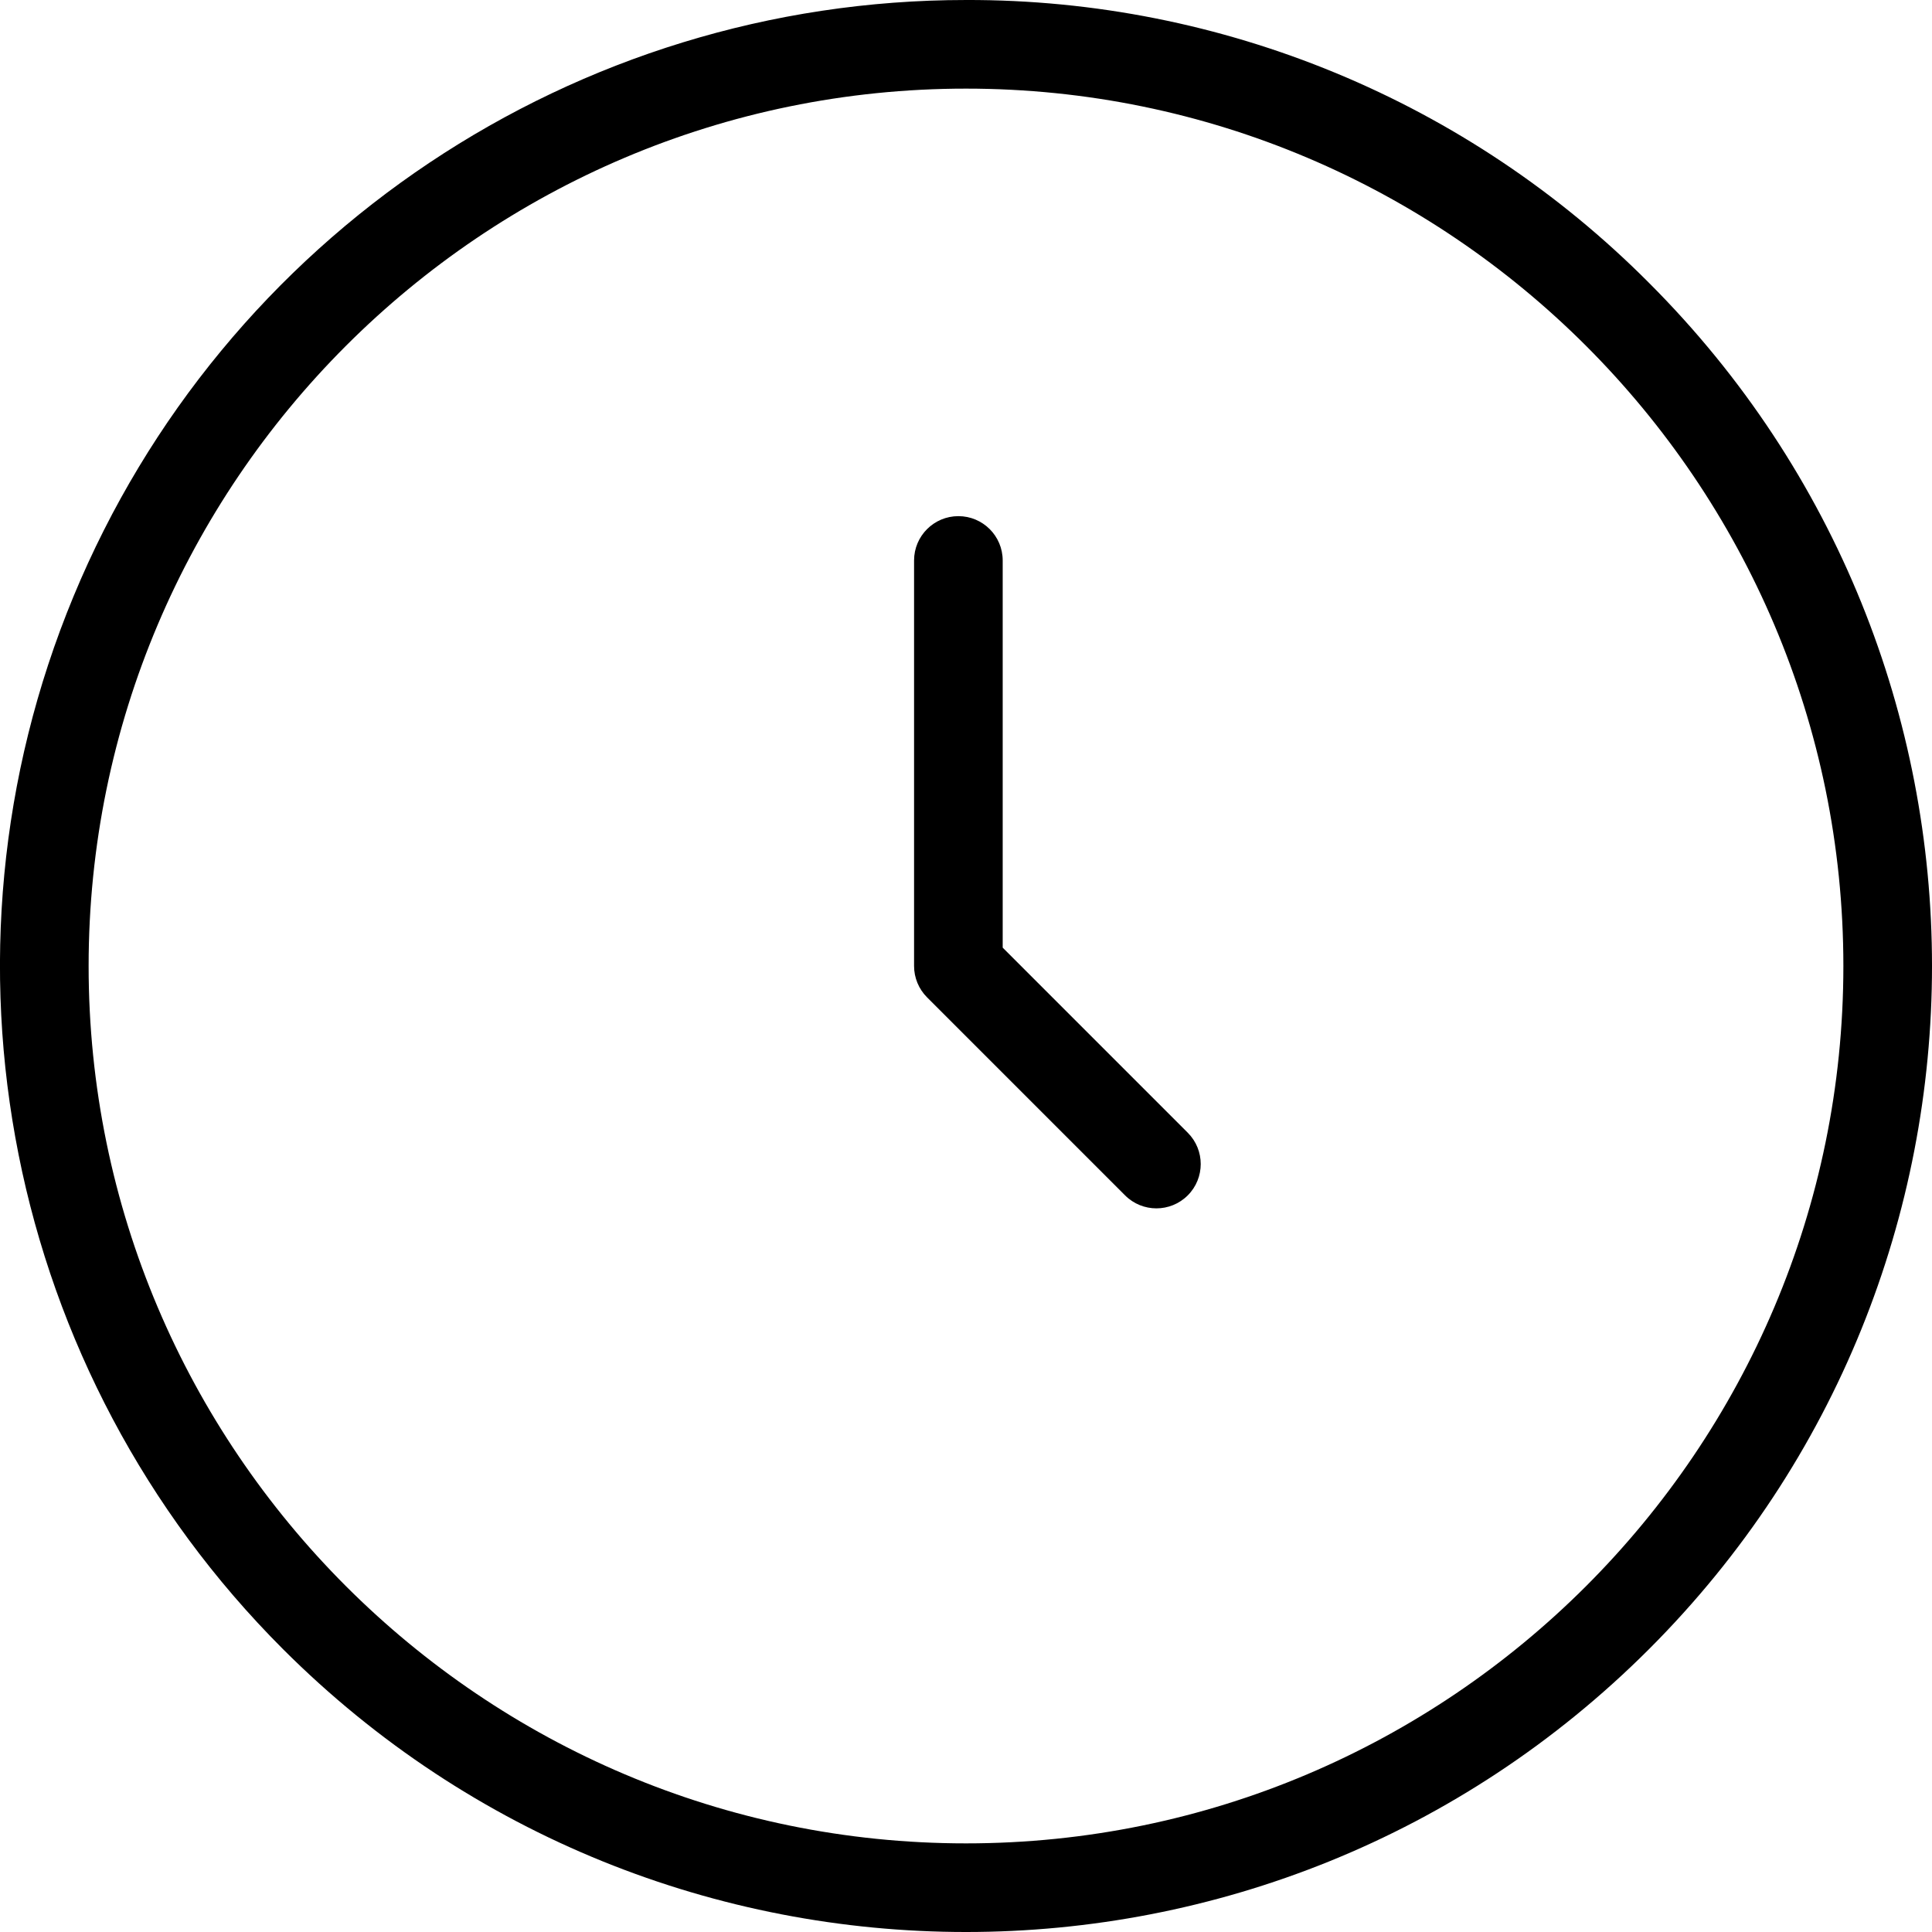
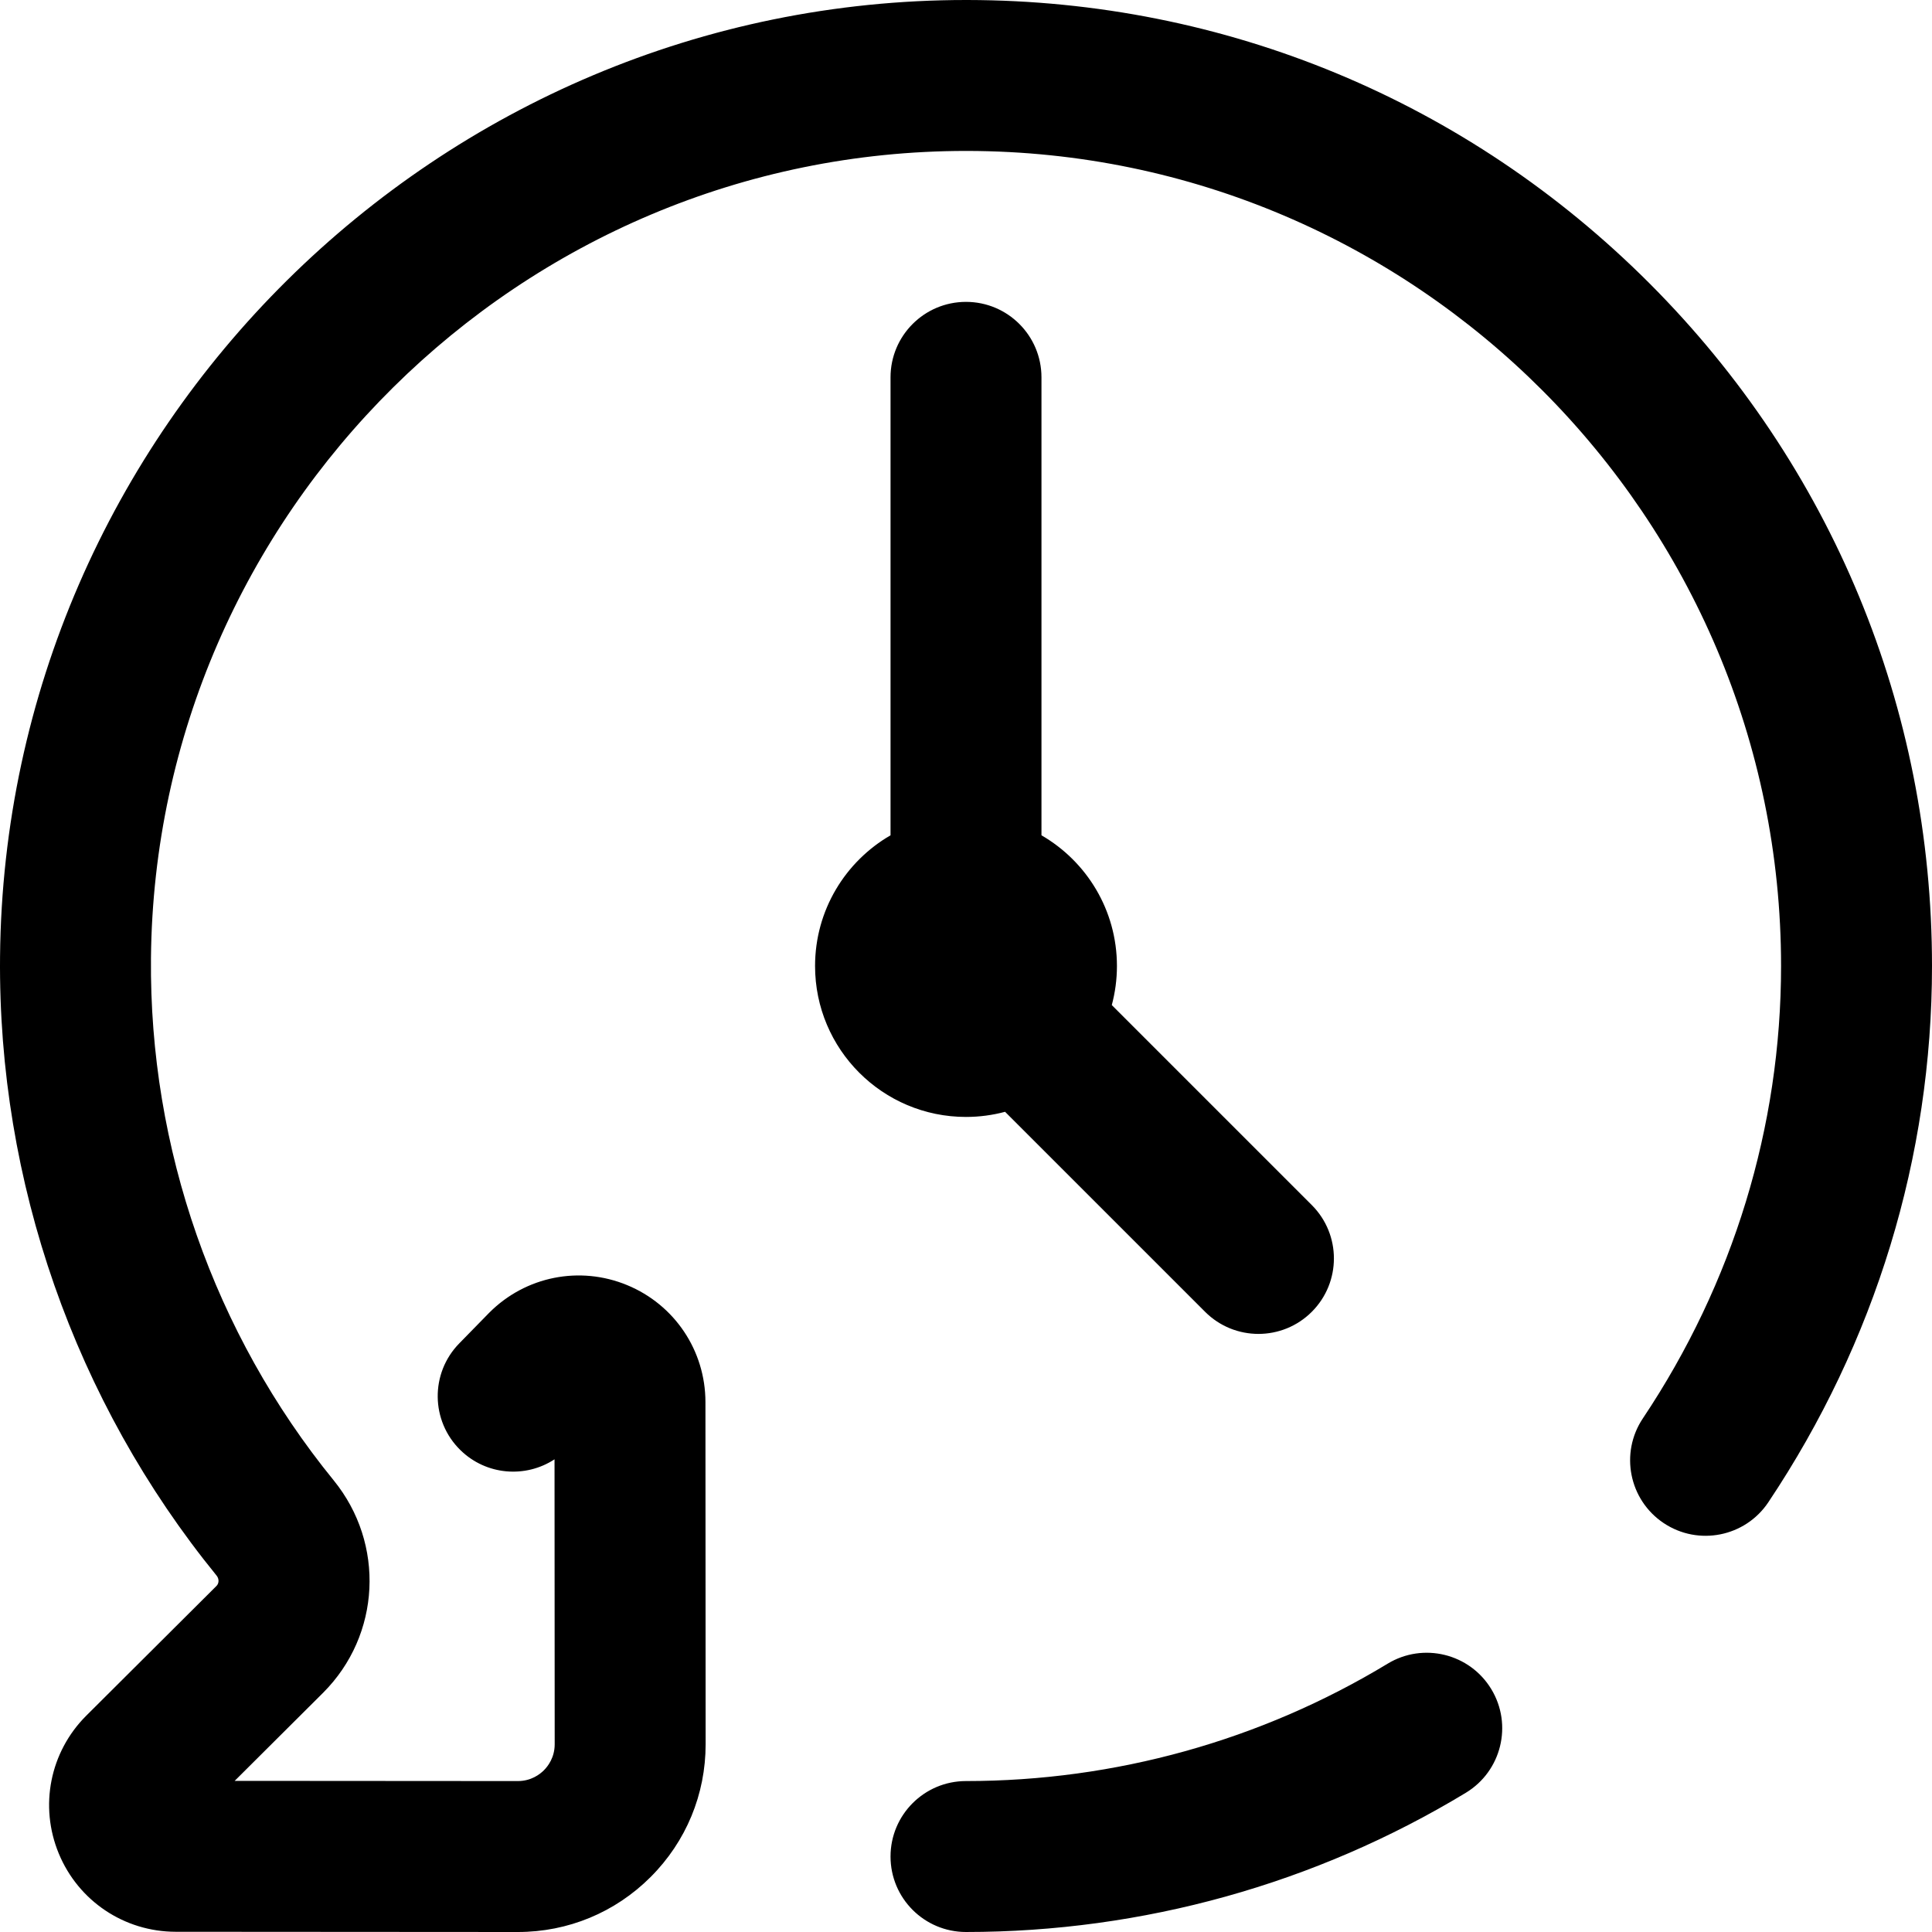
- <svg xmlns="http://www.w3.org/2000/svg" height="436pt" viewBox="0 0 436.001 436" width="436pt">
-   <path d="m218 0c-88.172 0-167.664 53.117-201.406 134.578s-15.09 175.227 47.258 237.574c85.133 85.133 223.164 85.133 308.301 0 85.133-85.137 85.133-223.168 0-308.301-40.797-41.016-96.305-64.008-154.152-63.852zm0 416c-109.18 0-198-88.82-198-198 0-109.176 88.82-198 198-198 109.176 0 198 88.824 198 198 0 109.18-88.824 198-198 198zm0 0" />
-   <path d="m226.281 213.859v-87.379c0-5.523-4.477-10-10-10s-10 4.477-10 10v91.52c0 2.652 1.055 5.195 2.93 7.074l44.688 44.691c3.906 3.906 10.238 3.906 14.145 0 3.902-3.906 3.902-10.238 0-14.141zm0 0" />
+ <svg xmlns="http://www.w3.org/2000/svg" height="512pt" viewBox="0 0 512 512" width="512pt">
+   <path d="m256 296c-22.09 0-40-17.91-40-40 0-14.805 8.047-27.719 20-34.637v-121.363c0-11.047 8.953-20 20-20s20 8.953 20 20v121.363c11.953 6.918 20 19.832 20 34.637 0 3.582-.48 7.051-1.363 10.355l53.004 53.004c7.812 7.809 7.812 20.473 0 28.281-3.902 3.906-9.023 5.859-14.141 5.859-5.121 0-10.238-1.953-14.141-5.859l-53.004-53c-3.305.883-6.773 1.359-10.355 1.359zm181.152-220.887c-48.262-48.332-112.453-75.008-180.75-75.113-.137 0-.262 0-.398 0-139.863 0-254.668 113.648-255.992 253.52-.566 59.637 19.816 117.887 57.387 164.027.695.852.672 2.043-.027 2.742l-34.535 34.406c-9.609 9.609-12.461 23.941-7.262 36.508 5.203 12.582 17.359 20.723 30.98 20.738l90.652.059h.035c13.289 0 25.781-5.176 35.18-14.574 9.41-9.406 14.586-21.91 14.578-35.215l-.051-90.664c-.016-13.613-8.156-25.77-20.738-30.973-12.566-5.199-26.898-2.348-36.508 7.262-.051.051-.105.105-.156.156l-7.844 8.023c-7.727 7.895-7.586 20.555.312 28.281 6.84 6.691 17.254 7.48 24.941 2.438l.043 75.5c0 3.52-1.789 5.84-2.859 6.906-1.066 1.07-3.383 2.859-6.898 2.859-.004 0-.008 0-.008 0l-75.043-.051 23.438-23.348c15.285-15.285 16.48-39.496 2.785-56.312-31.691-38.918-48.883-88.066-48.406-138.391 1.121-118.02 97.977-213.898 215.996-213.898h.336c118.914.184 215.66 97.082 215.66 216 0 42.59-12.664 84.047-36.625 119.887-6.141 9.18-3.672 21.602 5.508 27.742 9.18 6.137 21.605 3.672 27.742-5.512 28.375-42.441 43.375-91.586 43.375-142.117 0-68.309-26.582-132.551-74.848-180.887zm-69.414 365.781c-33.598 20.348-72.234 31.105-111.738 31.105-11.047 0-20 8.953-20 20s8.953 20 20 20c46.812 0 92.617-12.758 132.461-36.895 9.449-5.723 12.469-18.02 6.746-27.469-5.727-9.445-18.023-12.465-27.469-6.742zm0 0" />
</svg>
